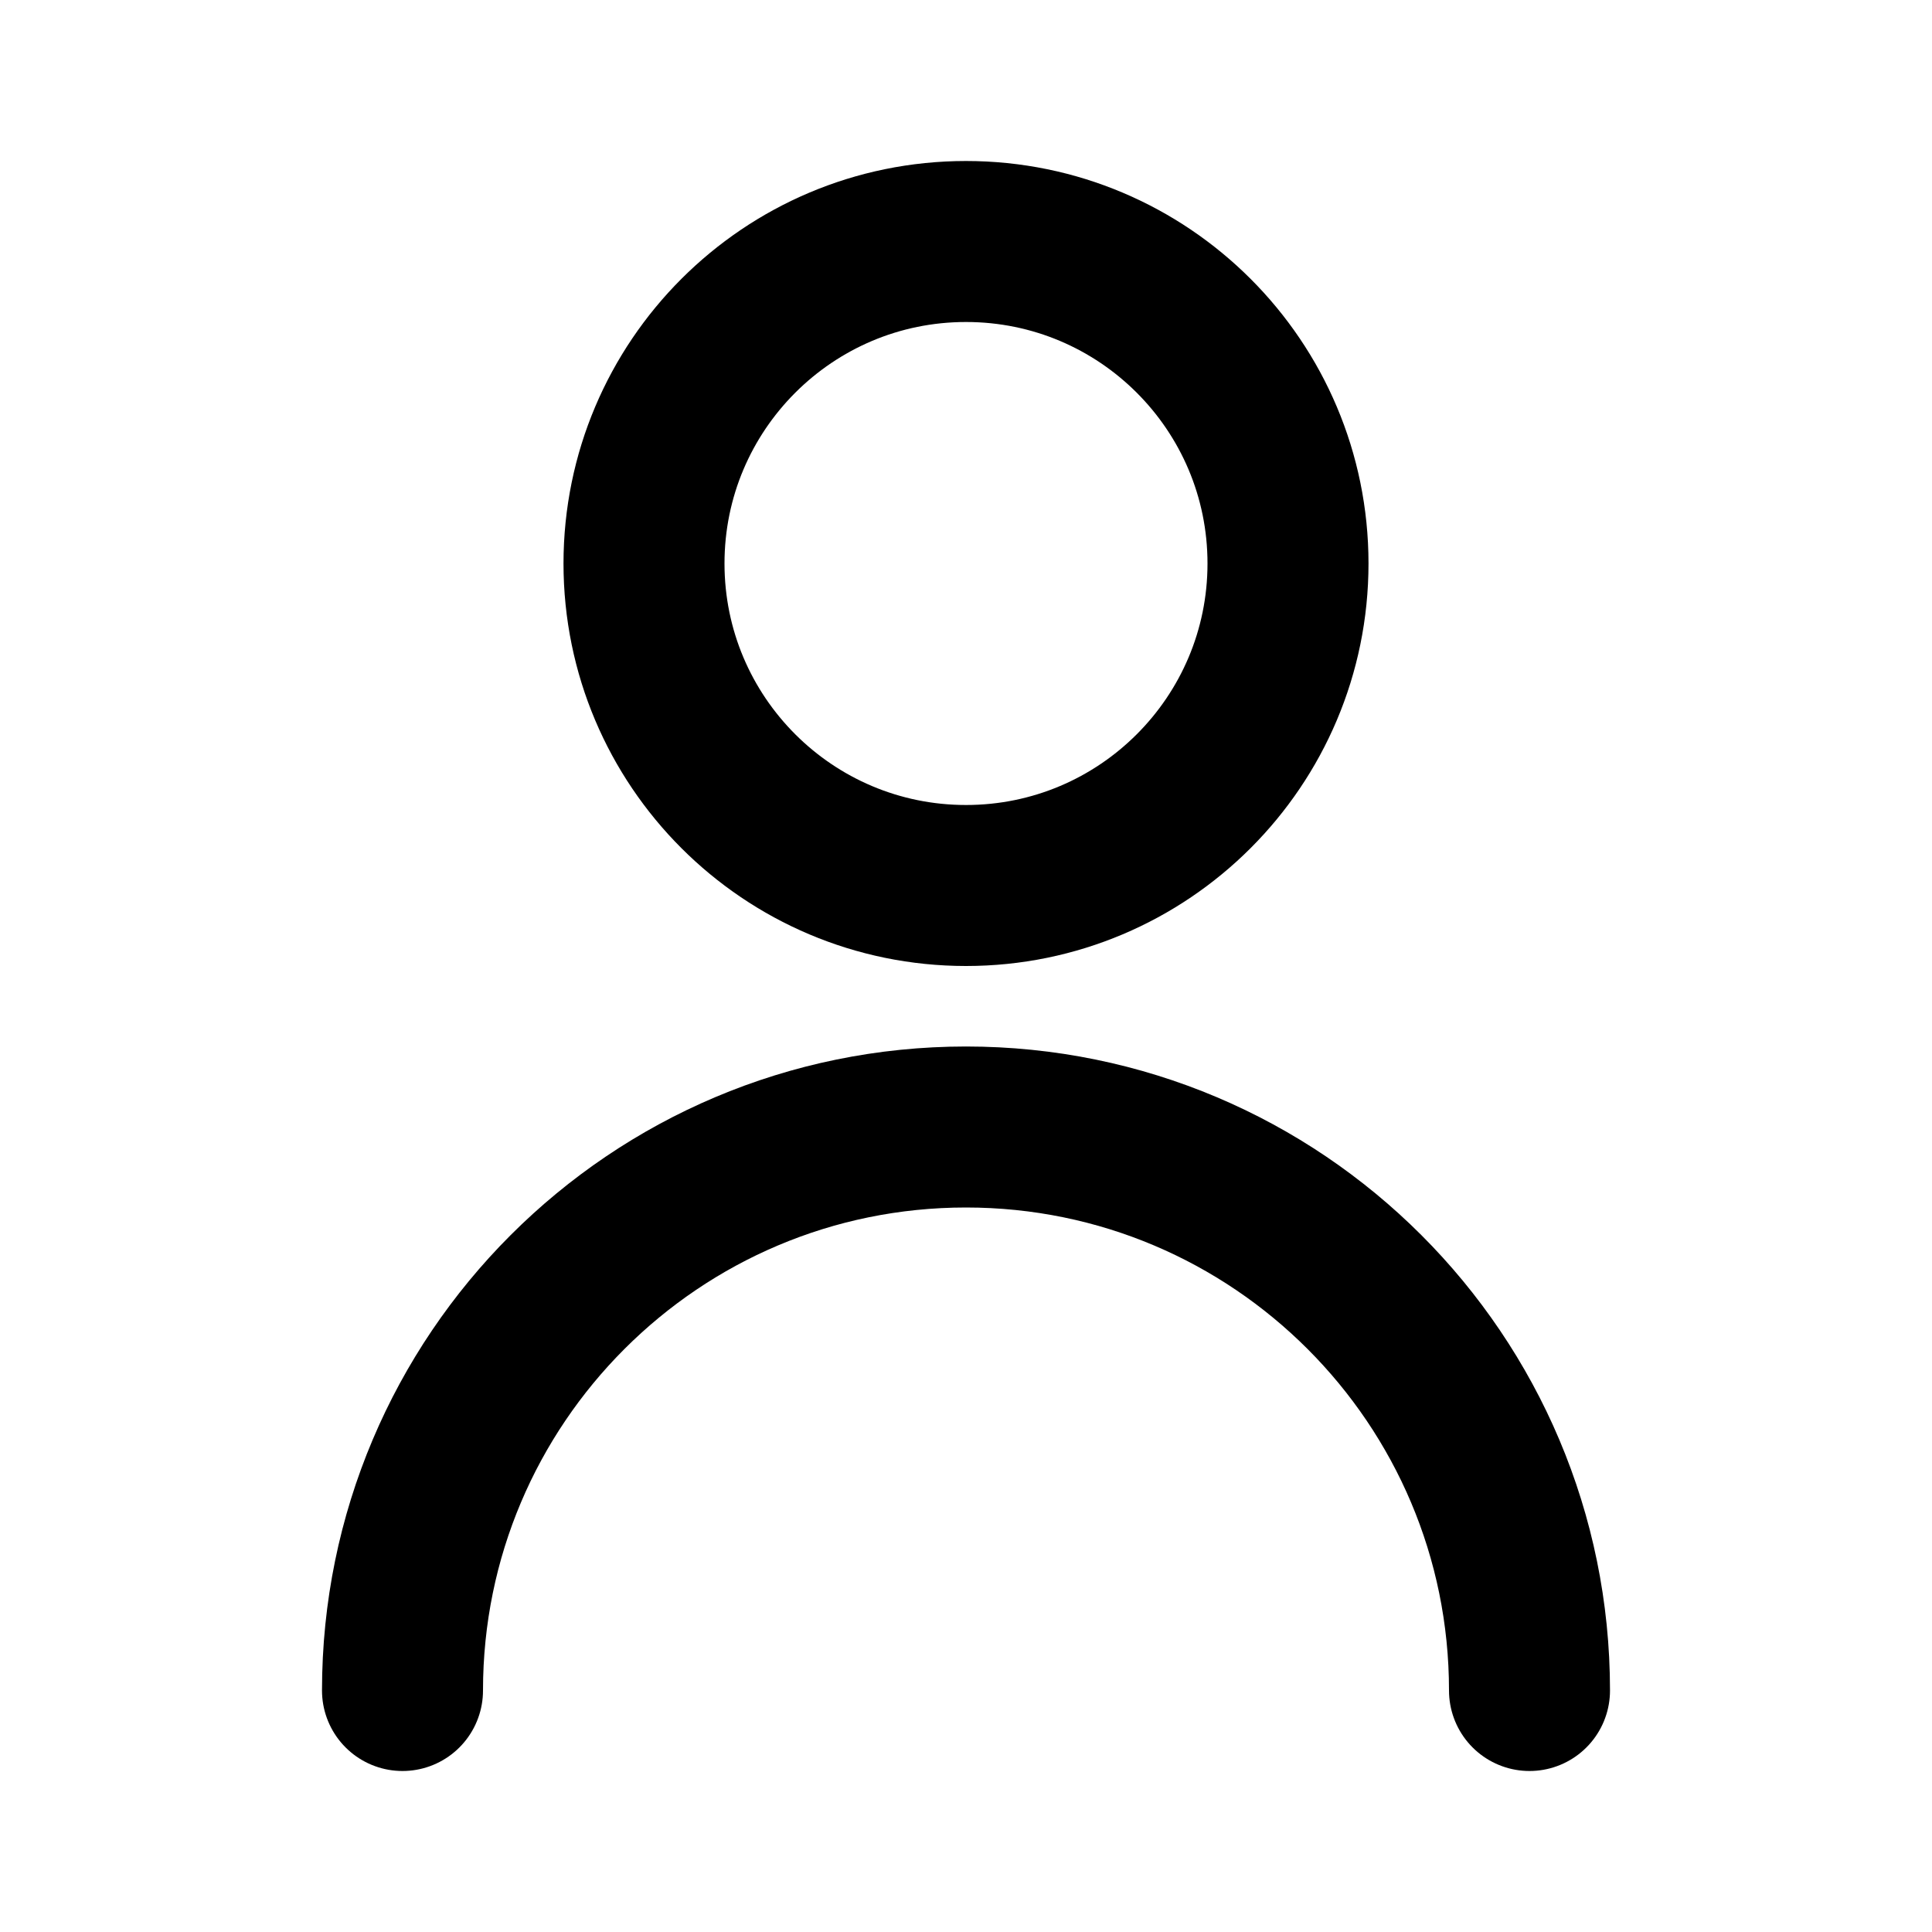
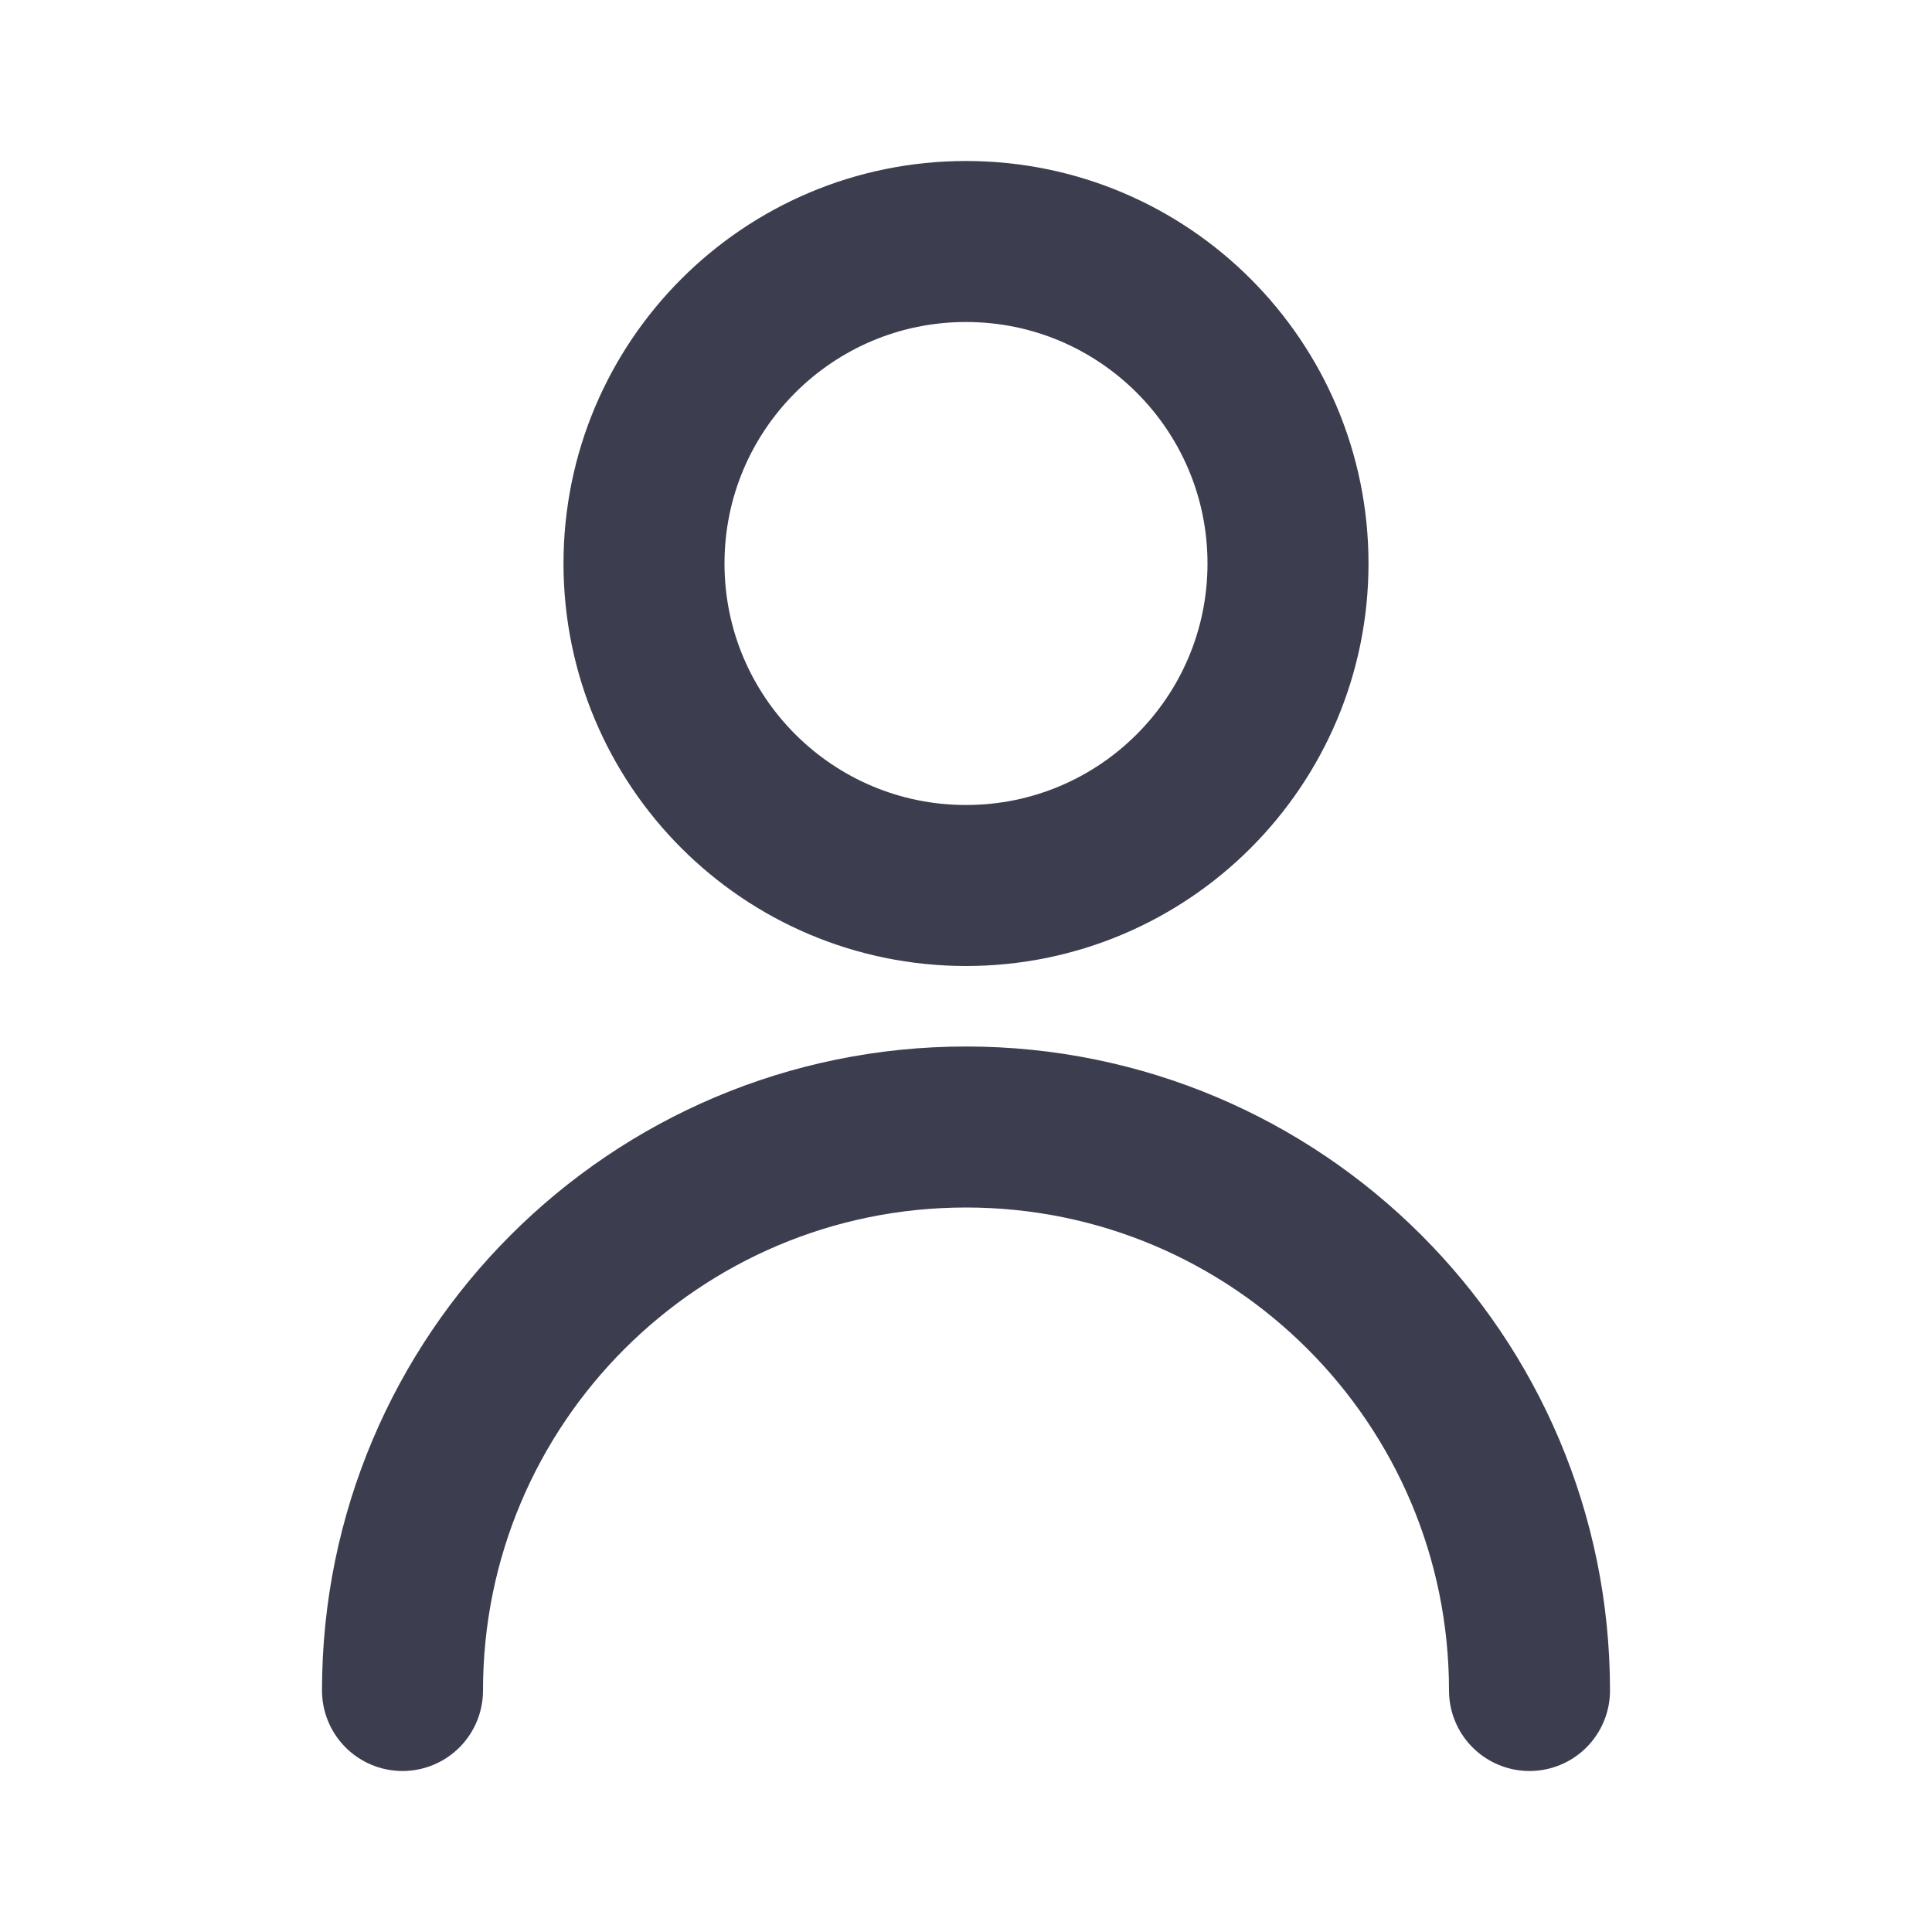
<svg xmlns="http://www.w3.org/2000/svg" width="60" height="60" viewBox="0 0 60 60" fill="none">
-   <path d="M12.5 52.5C12.5 42.835 20.335 35 30 35C39.665 35 47.5 42.835 47.5 52.5M40 17.5C40 23.023 35.523 27.5 30 27.5C24.477 27.5 20 23.023 20 17.5C20 11.977 24.477 7.5 30 7.5C35.523 7.5 40 11.977 40 17.5Z" stroke="black" stroke-width="5" stroke-linecap="round" stroke-linejoin="round" />
+   <path d="M12.5 52.5C12.5 42.835 20.335 35 30 35C39.665 35 47.5 42.835 47.5 52.5M40 17.5C40 23.023 35.523 27.5 30 27.5C24.477 27.5 20 23.023 20 17.5C20 11.977 24.477 7.5 30 7.5C35.523 7.5 40 11.977 40 17.5Z" stroke="#3C3D4E" stroke-width="5" stroke-linecap="round" stroke-linejoin="round" />
</svg>
